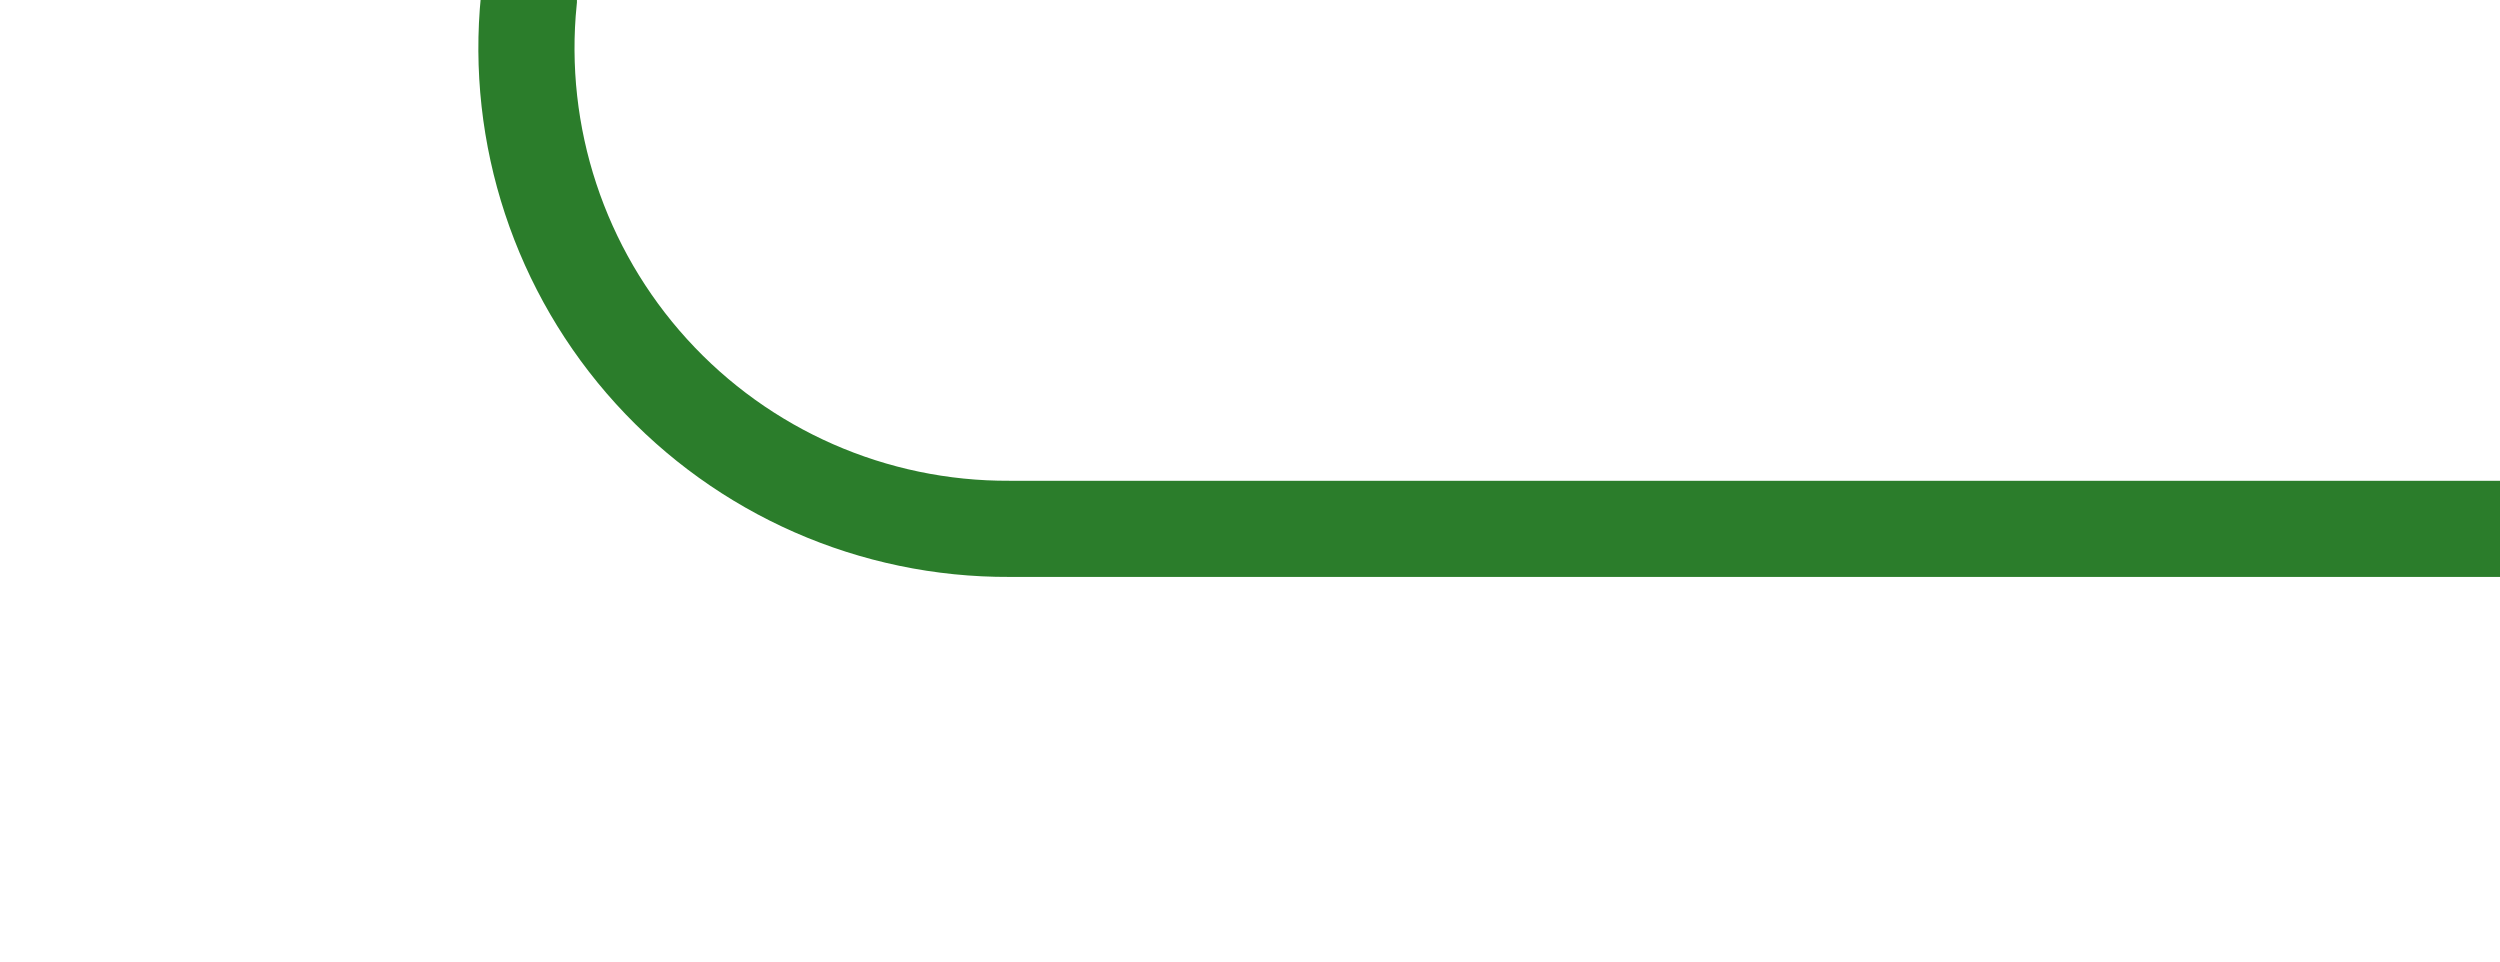
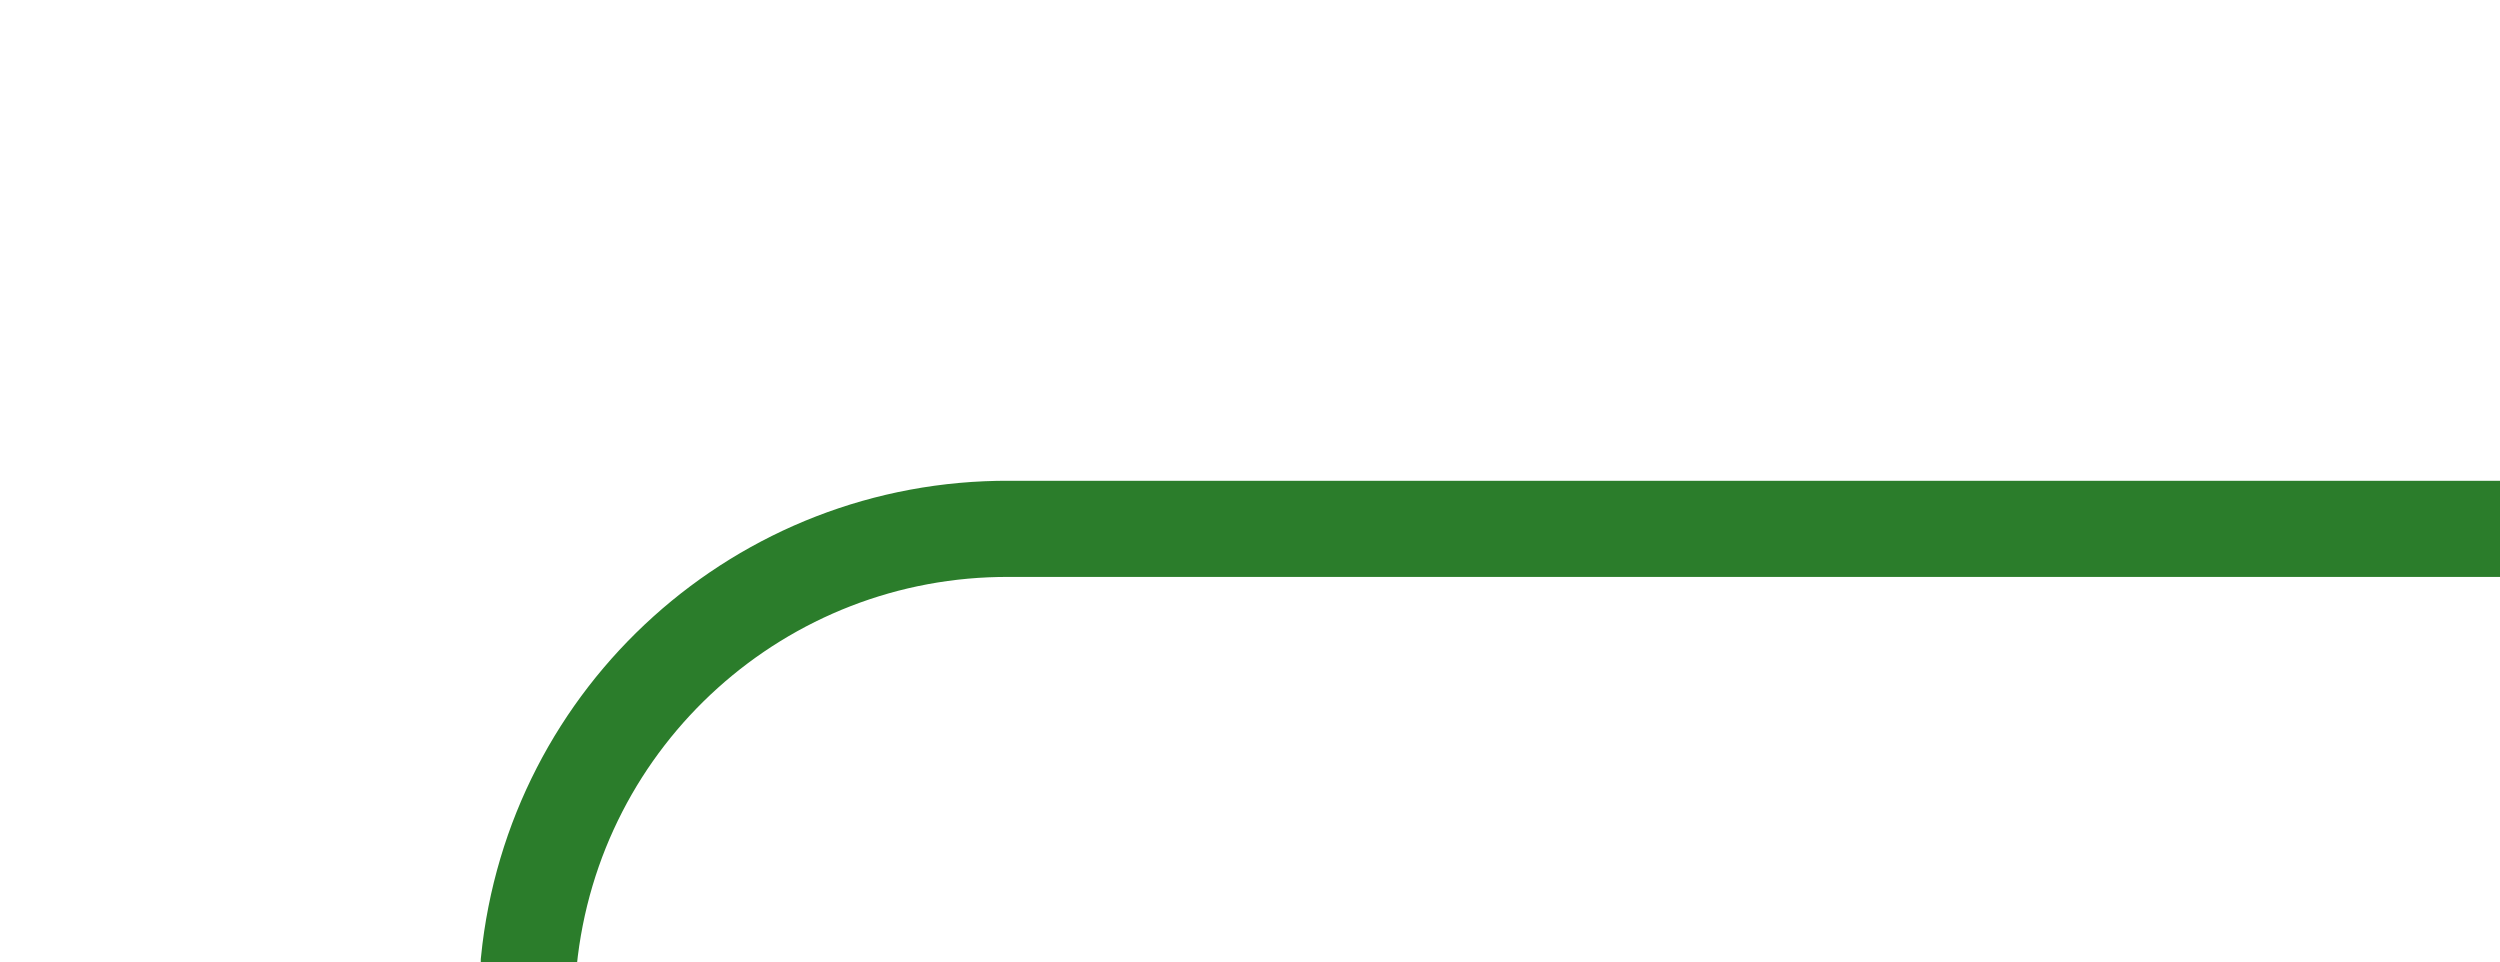
- <svg xmlns="http://www.w3.org/2000/svg" version="1.1" width="26px" height="10px" preserveAspectRatio="xMinYMid meet" viewBox="967 123  26 8">
-   <path d="M 907 101.5  L 967 101.5  A 5 5 0 0 1 972.5 106.5 L 972.5 122  A 5 5 0 0 0 977.5 127.5 L 993 127.5  " stroke-width="1" stroke="#2b7d2b" fill="none" />
+ <svg xmlns="http://www.w3.org/2000/svg" version="1.1" width="26px" height="10px" preserveAspectRatio="xMinYMid meet" viewBox="967 558  26 8">
+   <path d="M 910 598.5  L 967 598.5  A 5 5 0 0 0 972.5 593.5 L 972.5 567  A 5 5 0 0 1 977.5 562.5 L 993 562.5  " stroke-width="1" stroke="#2b7d2b" fill="none" />
</svg>
